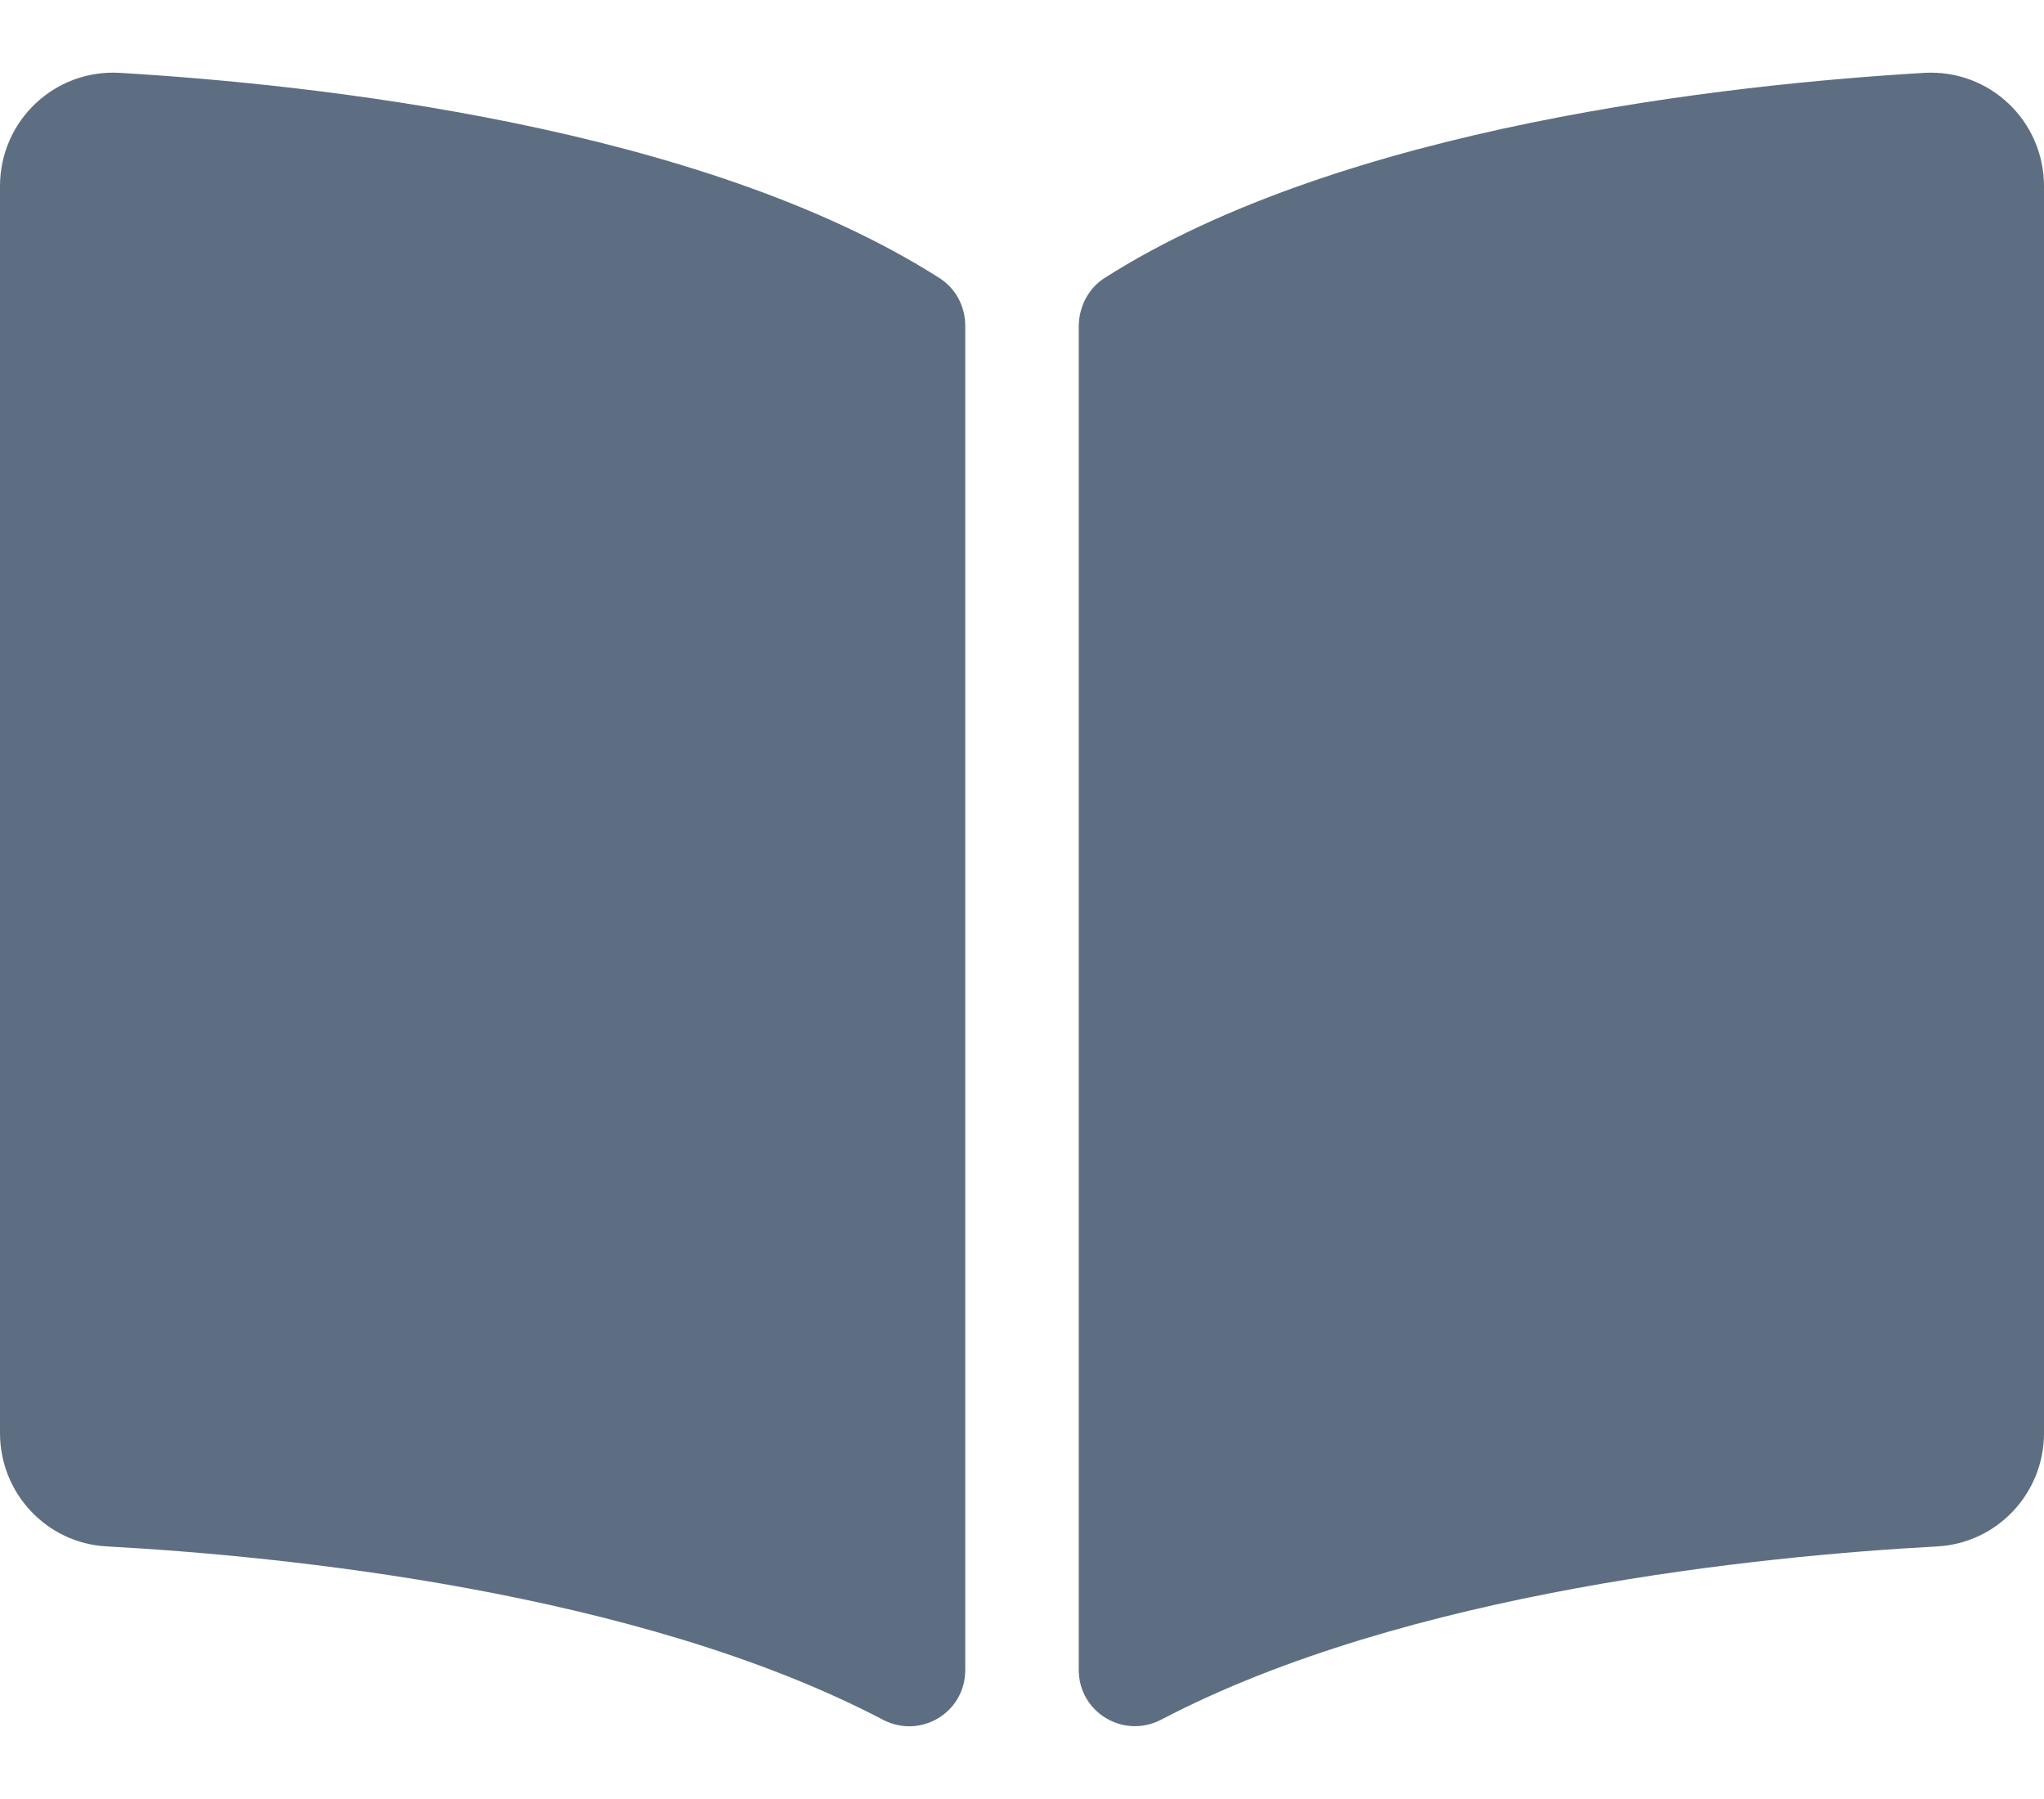
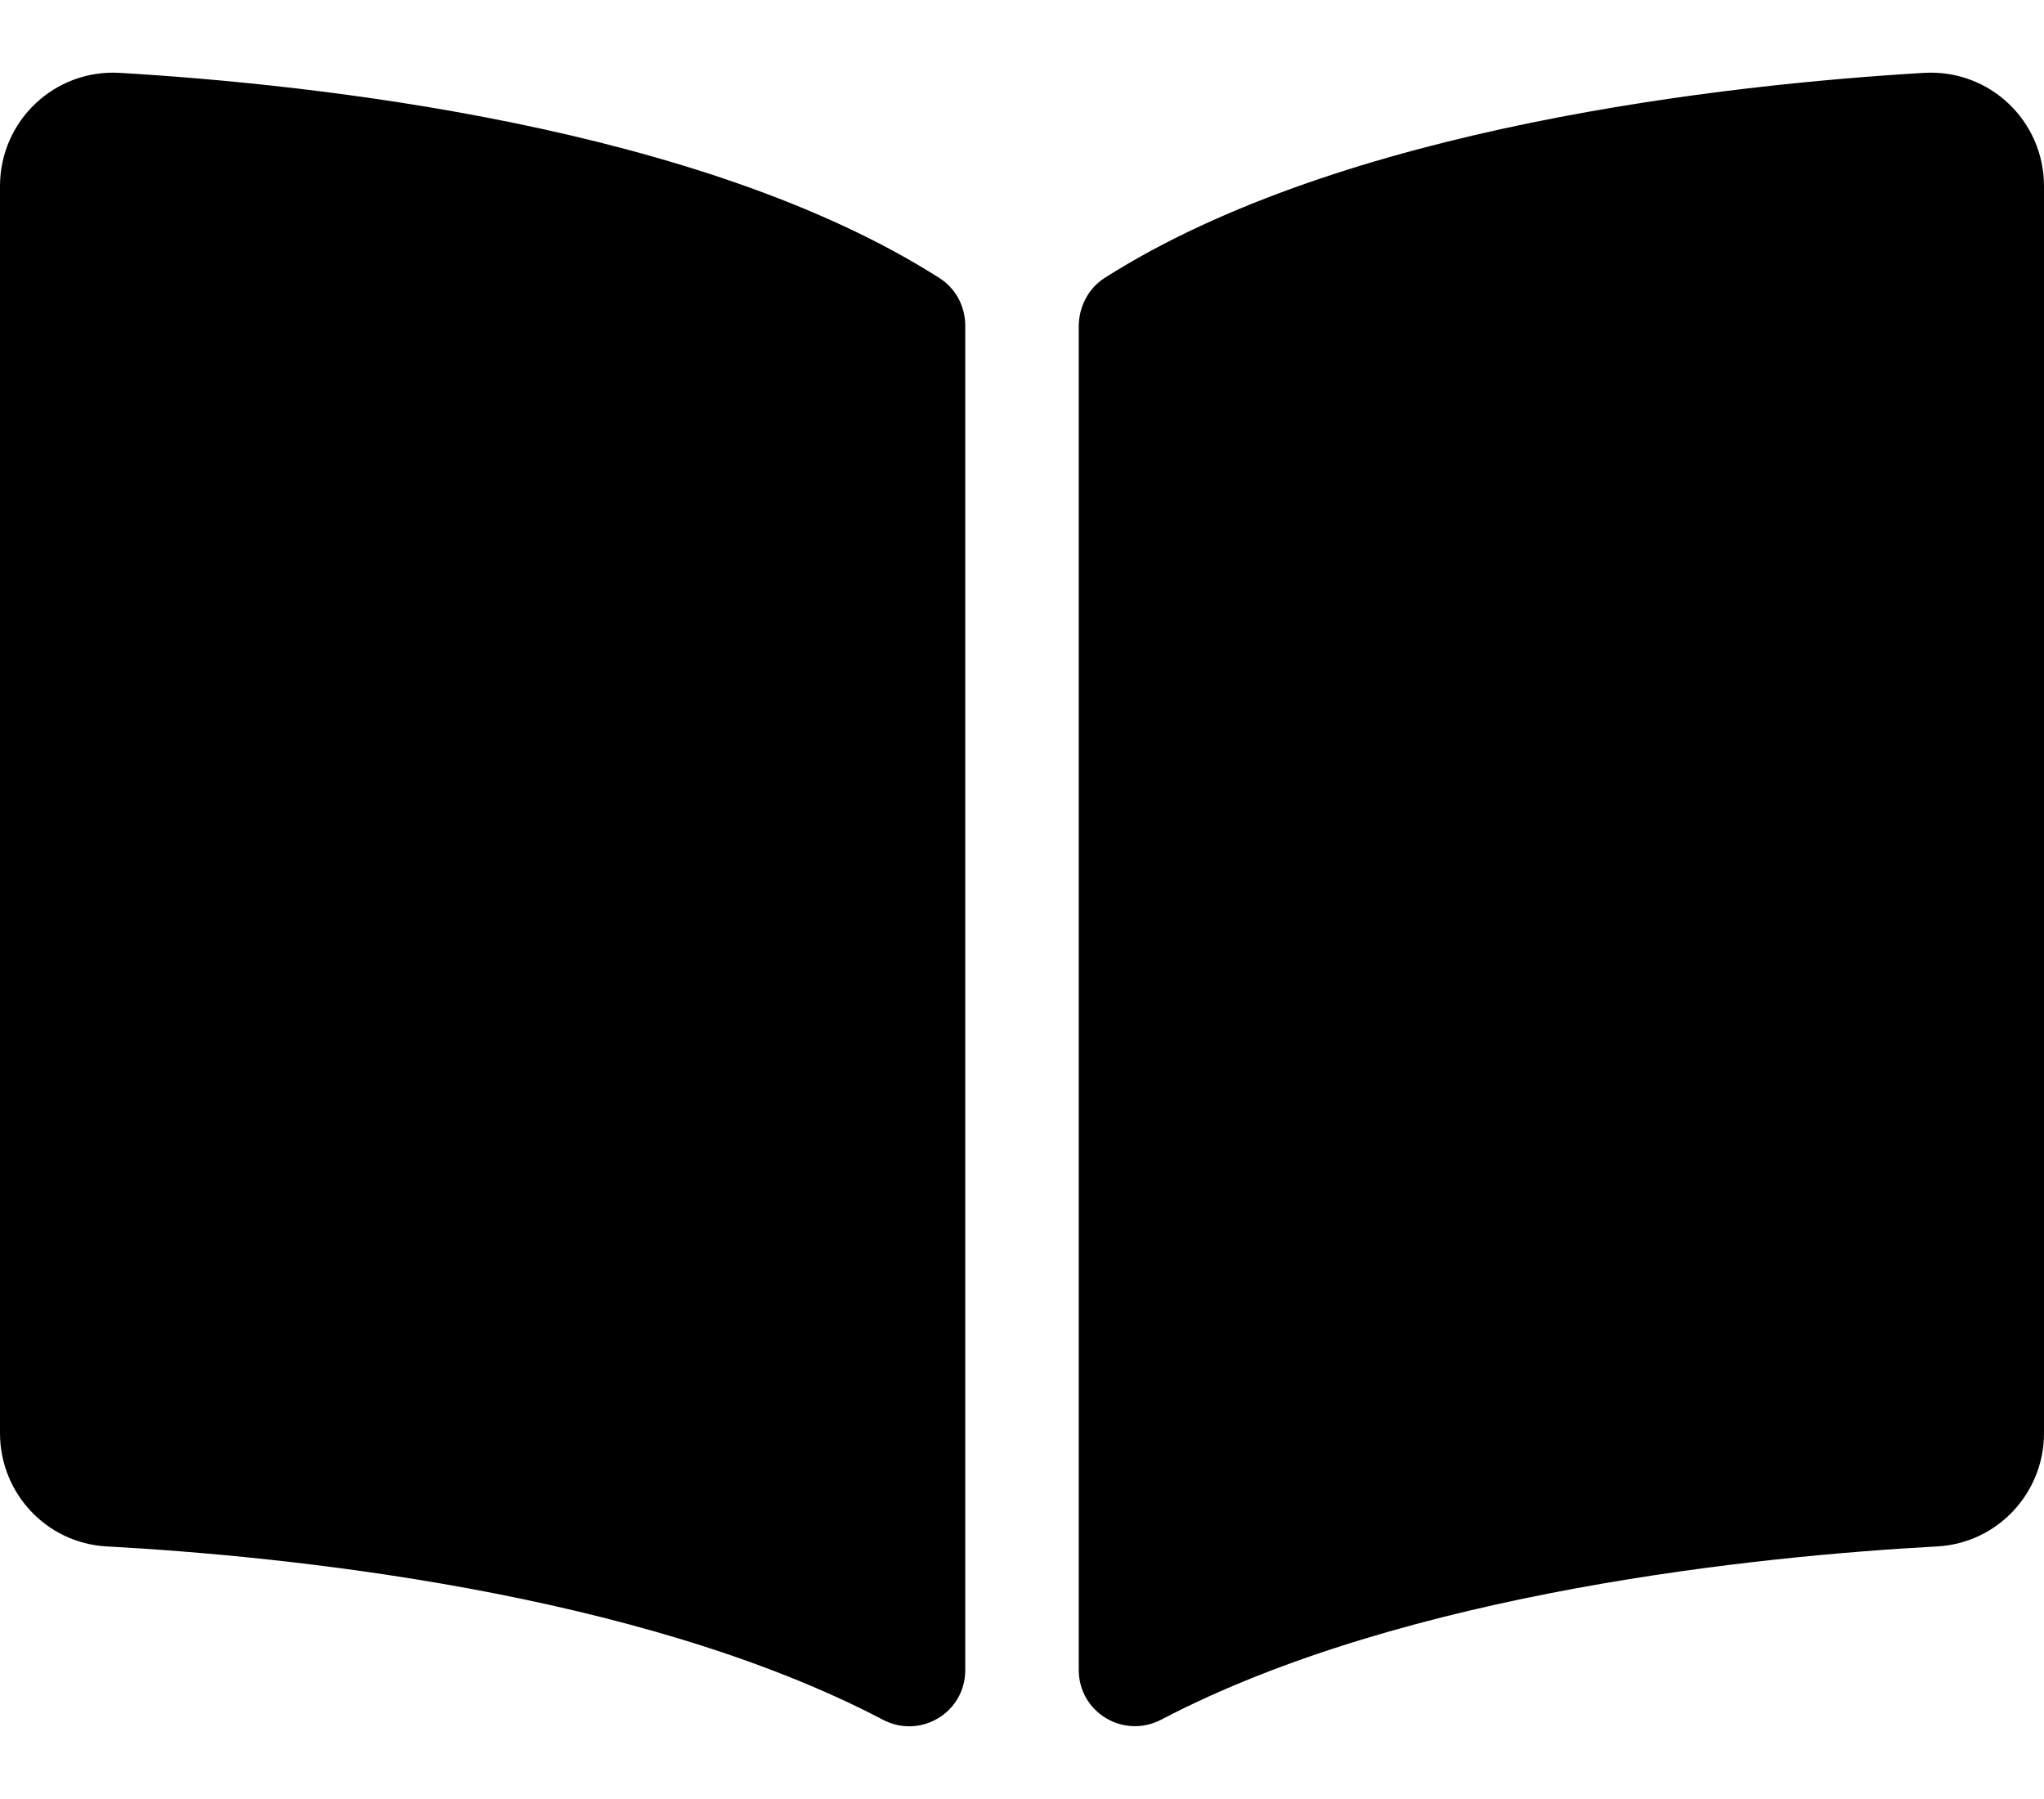
- <svg xmlns="http://www.w3.org/2000/svg" width="25" height="22" viewBox="0 0 25 22" fill="none">
-   <path d="M23.534 0.891C21.155 1.032 16.428 1.542 13.509 3.4C13.308 3.529 13.194 3.757 13.194 3.995V20.42C13.194 20.941 13.742 21.27 14.204 21.029C17.207 19.457 21.549 19.028 23.697 18.911C24.43 18.87 25 18.259 25 17.527V2.277C25 1.478 24.333 0.844 23.534 0.891ZM11.49 3.4C8.572 1.542 3.845 1.032 1.466 0.891C0.667 0.844 0 1.478 0 2.277V17.527C0 18.26 0.57 18.871 1.303 18.911C3.451 19.028 7.796 19.458 10.798 21.03C11.259 21.272 11.806 20.943 11.806 20.423V3.987C11.806 3.748 11.692 3.529 11.49 3.4Z" fill="rgb(94, 110, 130)" />
+ <svg xmlns="http://www.w3.org/2000/svg" height="25" viewBox="0 0 25 22">
+   <path d="M23.534 0.891C21.155 1.032 16.428 1.542 13.509 3.4C13.308 3.529 13.194 3.757 13.194 3.995V20.42C13.194 20.941 13.742 21.27 14.204 21.029C17.207 19.457 21.549 19.028 23.697 18.911C24.43 18.87 25 18.259 25 17.527V2.277C25 1.478 24.333 0.844 23.534 0.891ZM11.49 3.4C8.572 1.542 3.845 1.032 1.466 0.891C0.667 0.844 0 1.478 0 2.277V17.527C0 18.26 0.57 18.871 1.303 18.911C3.451 19.028 7.796 19.458 10.798 21.03C11.259 21.272 11.806 20.943 11.806 20.423V3.987C11.806 3.748 11.692 3.529 11.49 3.4Z" />
</svg>
